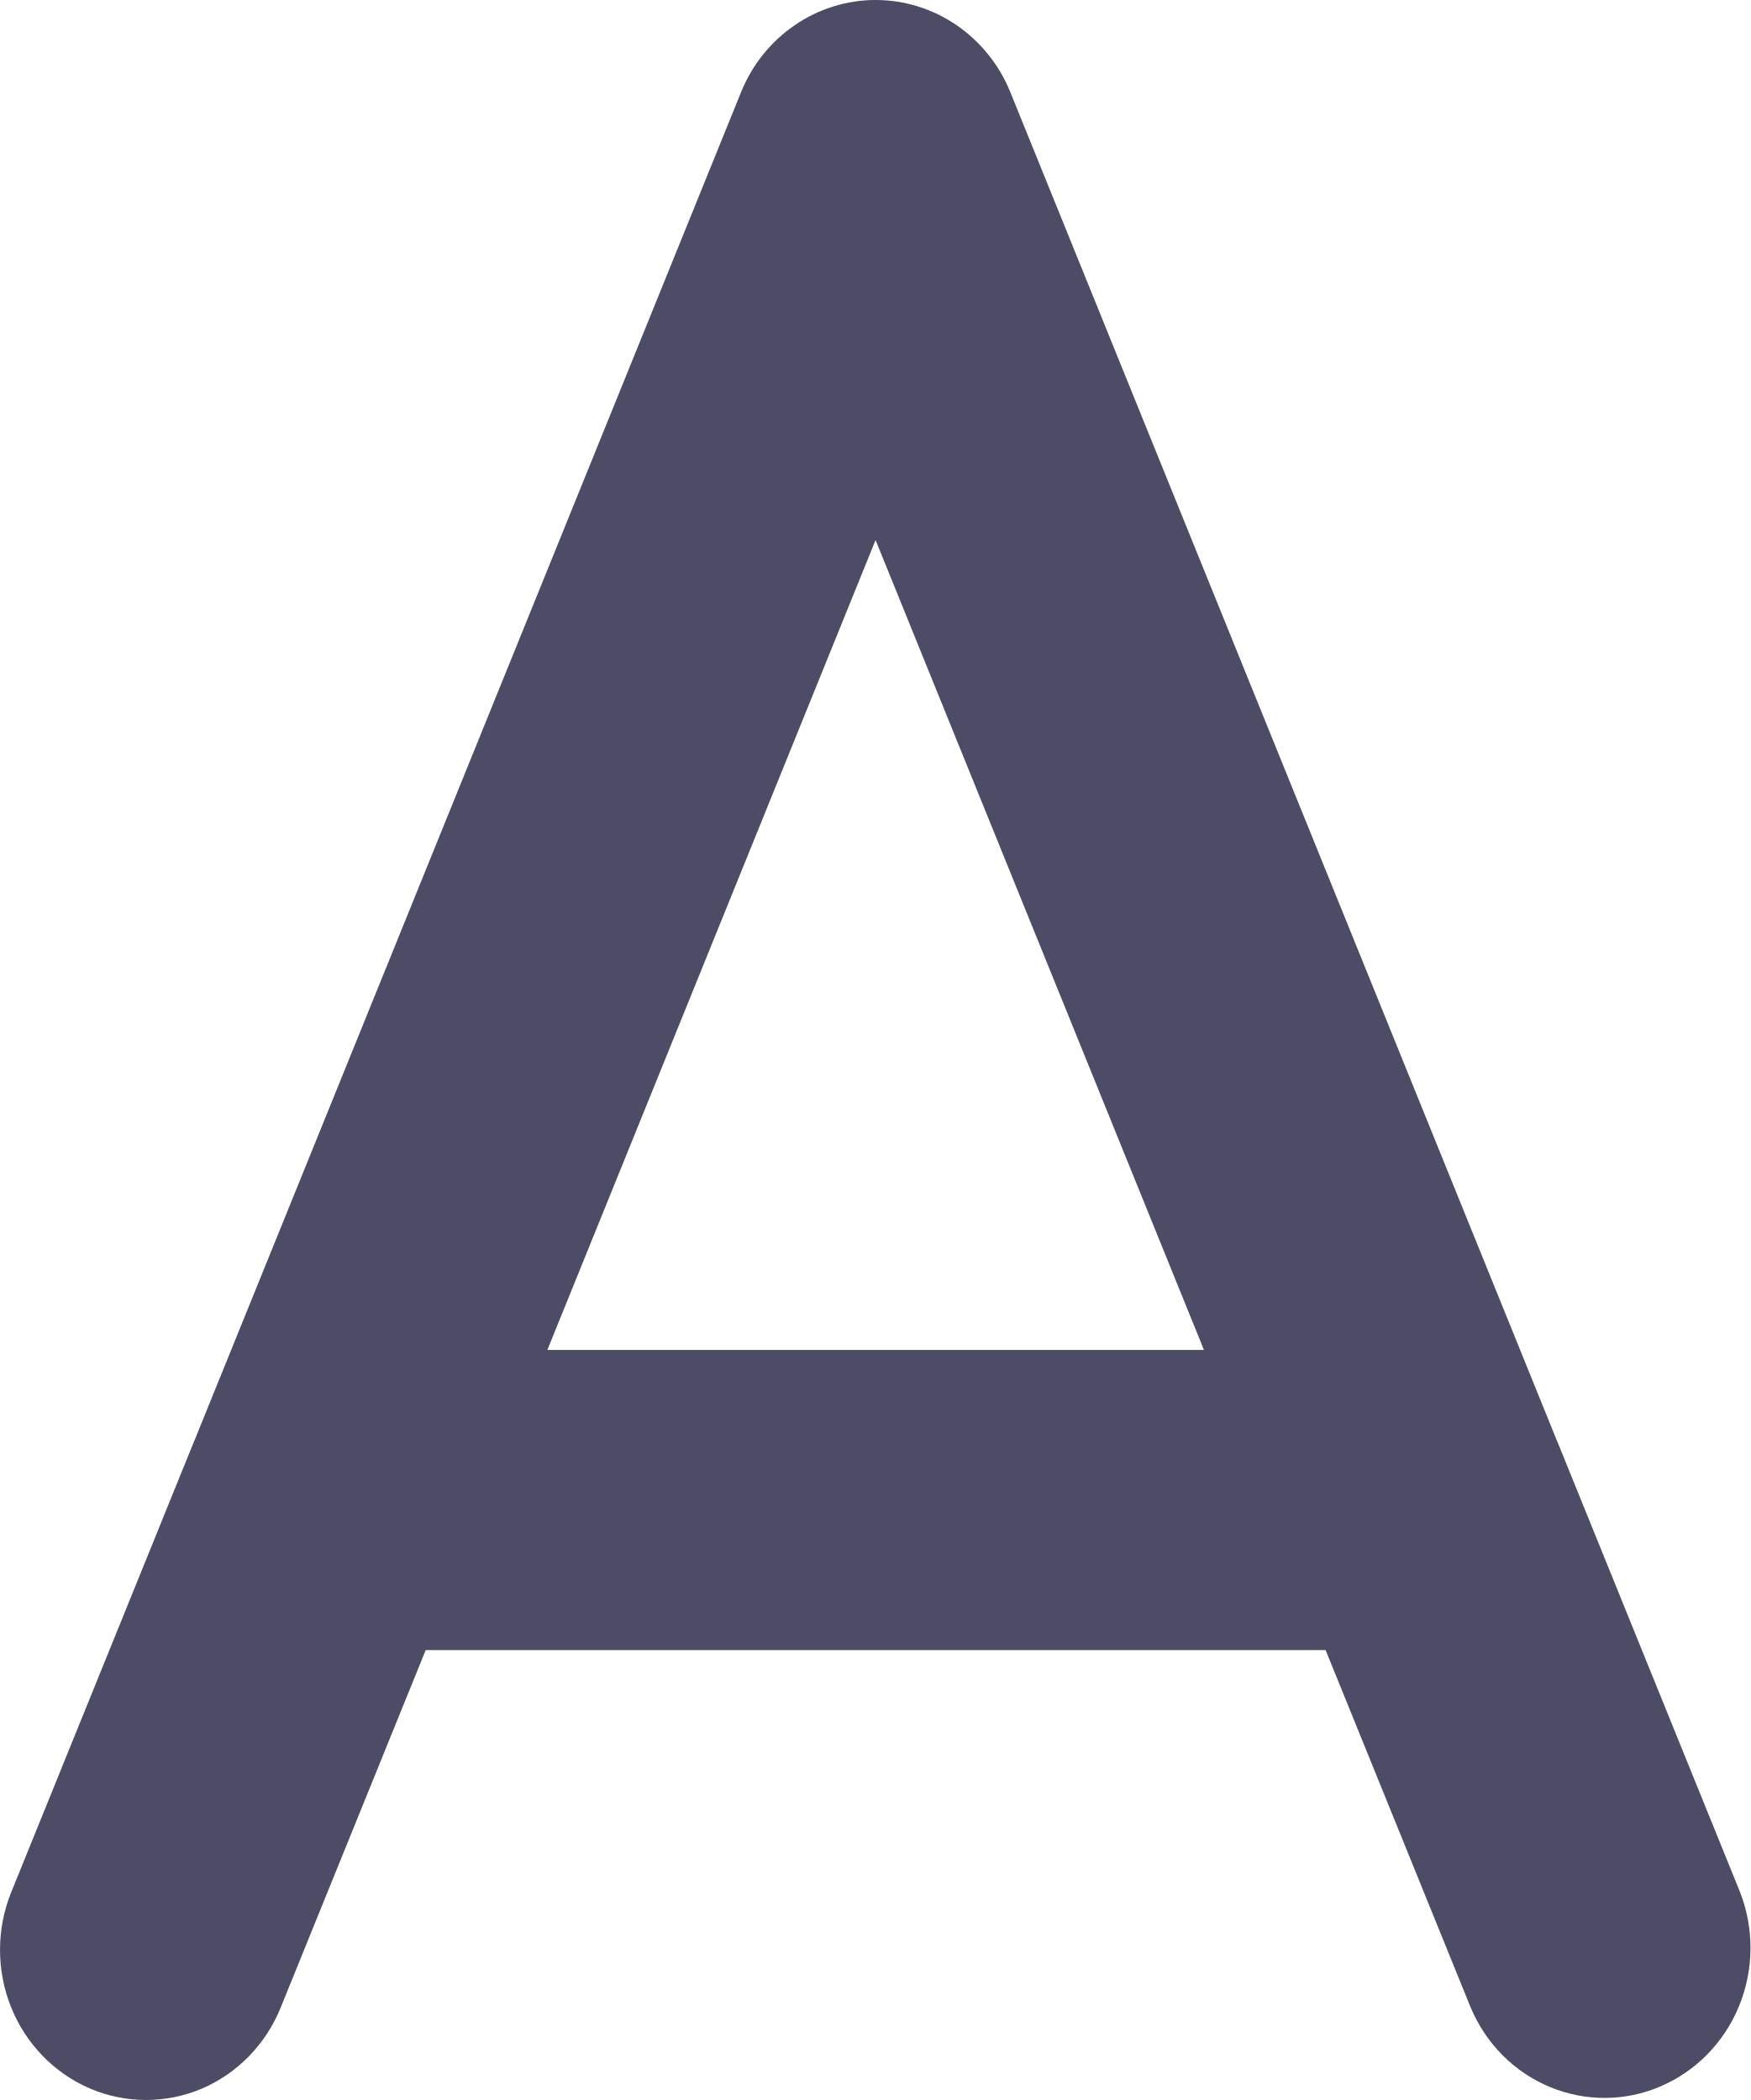
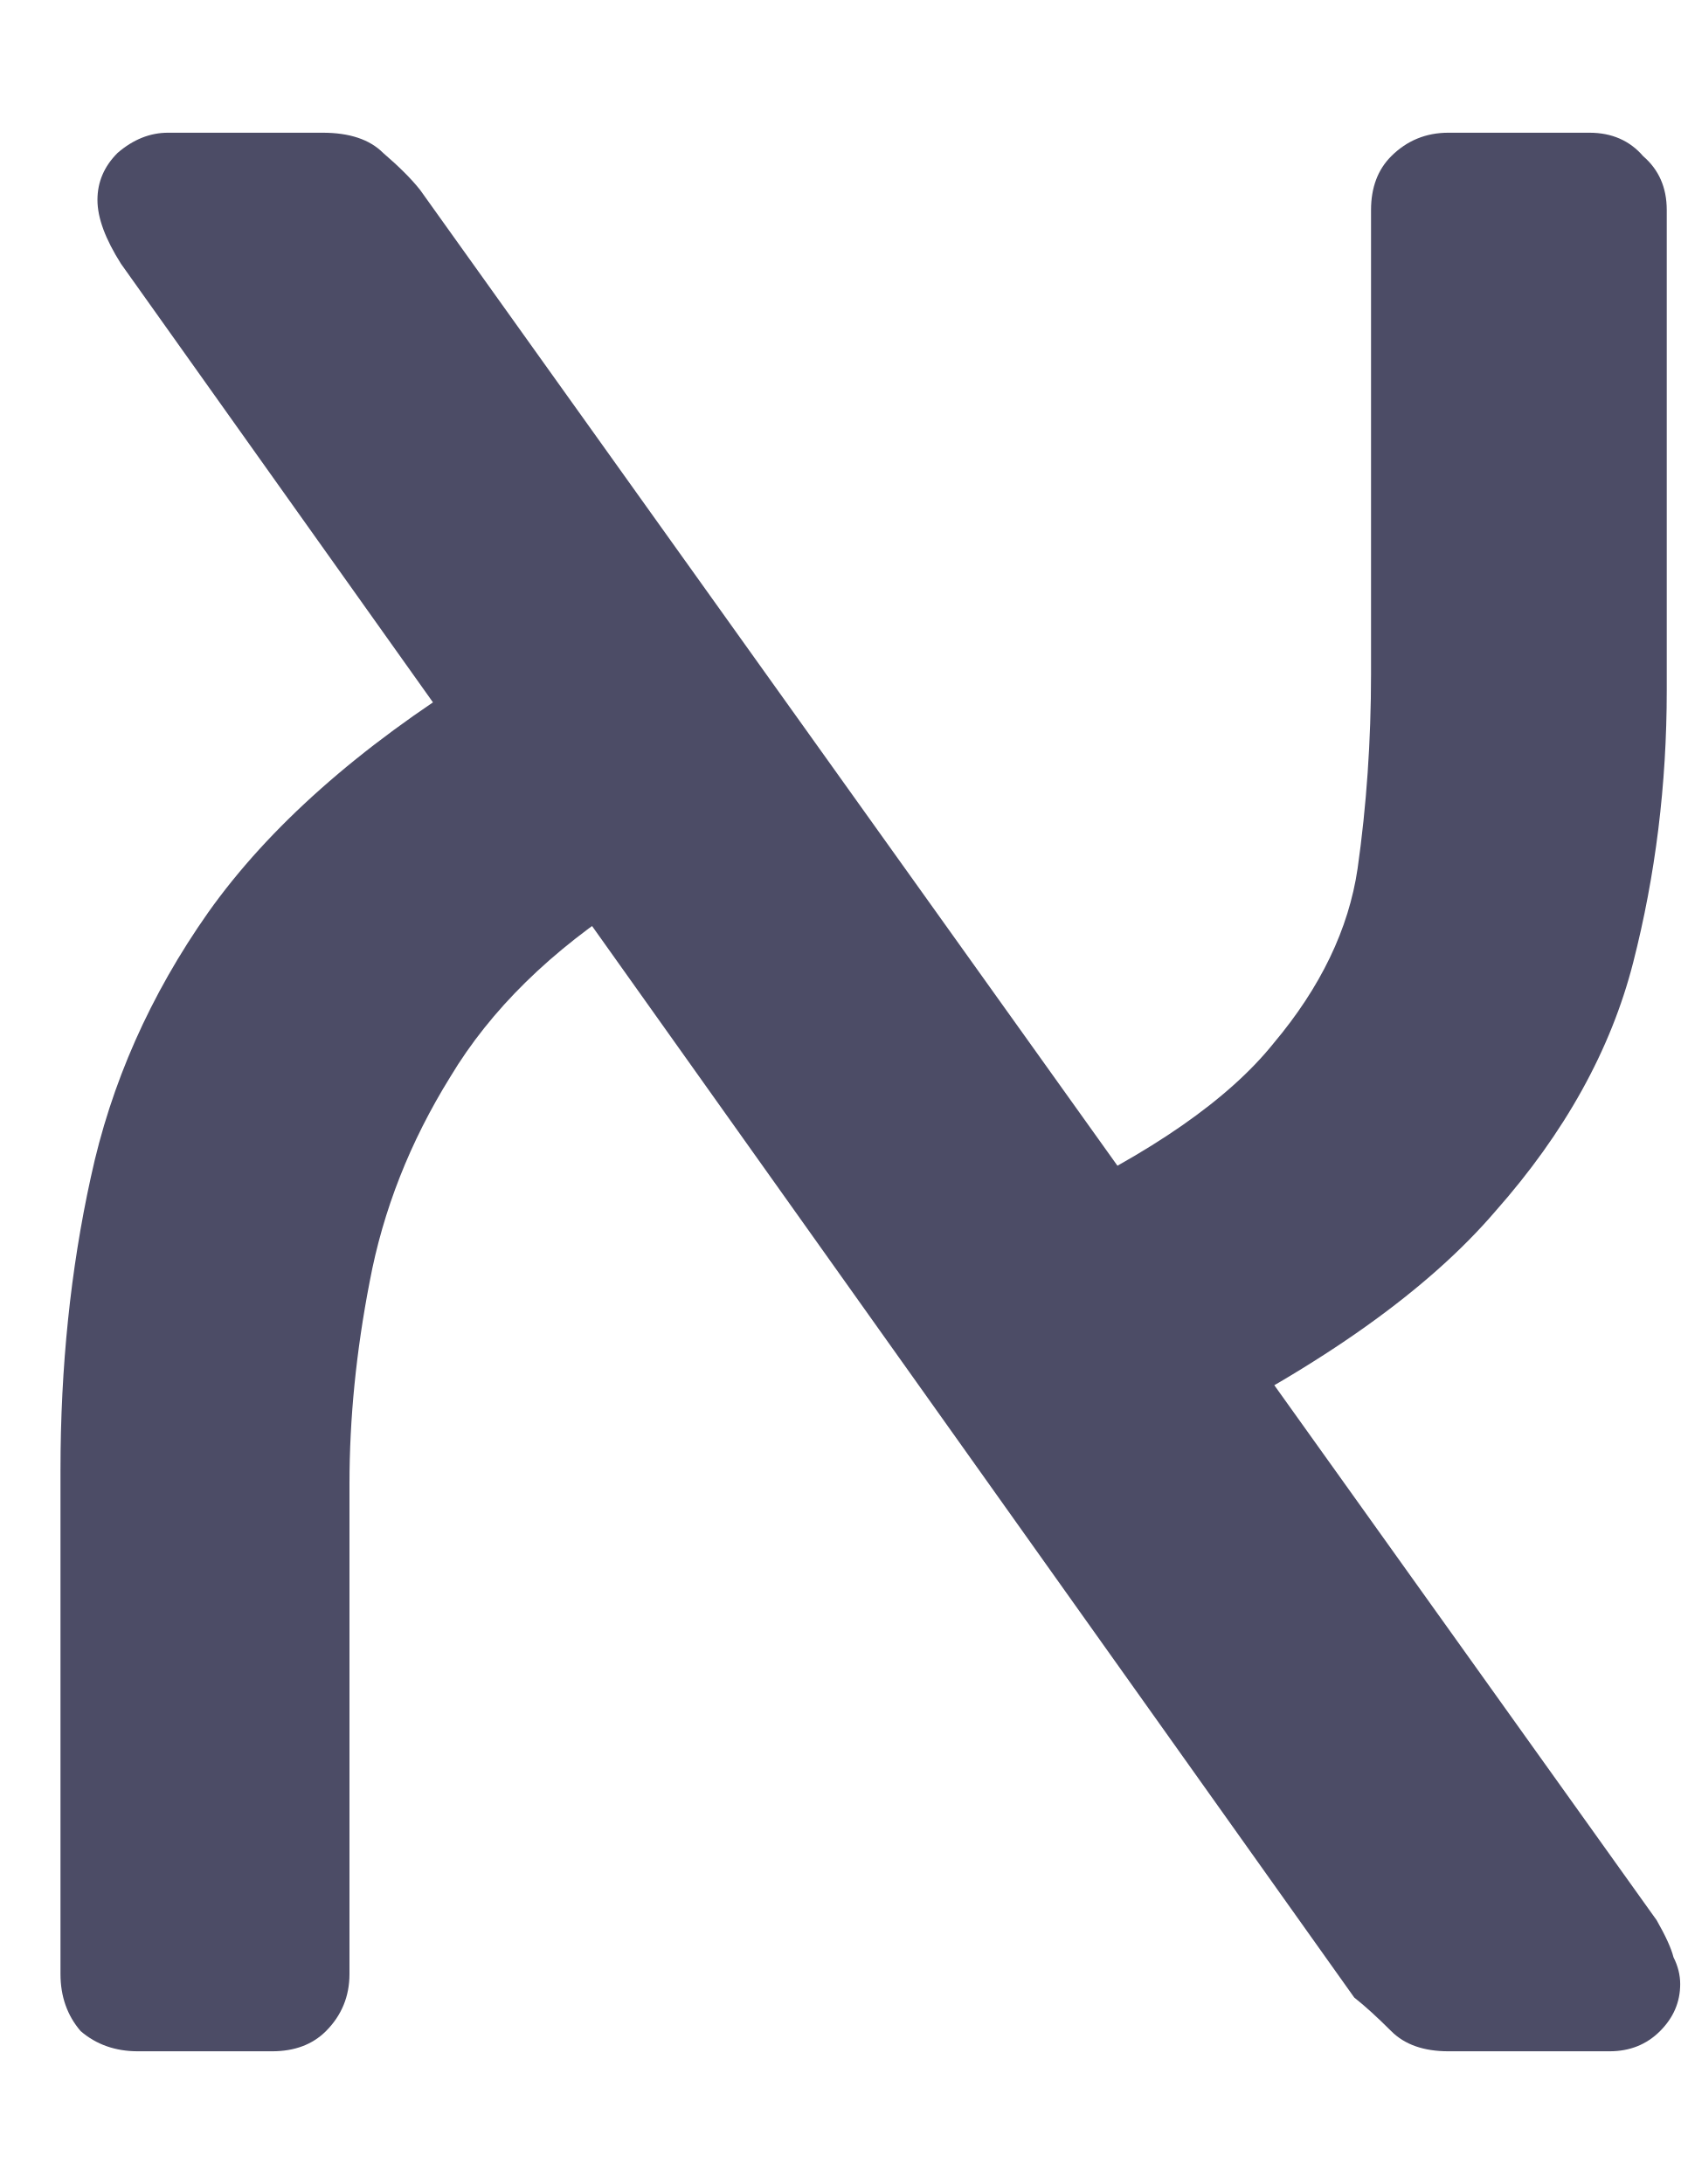
- <svg xmlns="http://www.w3.org/2000/svg" width="10" height="12" viewBox="0 0 10 12" fill="none">
-   <path id="Vector" fill-rule="evenodd" clip-rule="evenodd" d="M5.002 2.98417e-09C5.167 -1.41103e-05 5.328 0.05 5.465 0.144C5.602 0.238 5.709 0.371 5.772 0.527L8.891 8.224L8.906 8.26L9.941 10.813C10.022 11.022 10.02 11.256 9.935 11.463C9.85 11.671 9.689 11.835 9.487 11.922C9.285 12.009 9.058 12.01 8.855 11.926C8.652 11.842 8.489 11.679 8.402 11.472L7.573 9.429H2.432L1.603 11.473C1.518 11.683 1.355 11.849 1.151 11.936C0.946 12.022 0.717 12.021 0.513 11.934C0.309 11.846 0.147 11.679 0.063 11.469C-0.021 11.259 -0.021 11.023 0.064 10.813L1.099 8.26L1.114 8.224L4.233 0.528C4.296 0.371 4.403 0.238 4.54 0.144C4.677 0.05 4.838 2.11547e-05 5.002 2.98417e-09ZM3.127 7.714H6.878L5.002 3.086L3.127 7.714Z" fill="#4C4C66" />
+ <svg xmlns="http://www.w3.org/2000/svg" width="10" height="13" viewBox="0 0 10 13" fill="none">
+   <path id="×" d="M8.62 12.21C8.473 12.21 8.36 12.17 8.28 12.09C8.2 12.01 8.127 11.943 8.06 11.89L0.72 1.57C0.627 1.423 0.58 1.297 0.58 1.19C0.58 1.083 0.62 0.99 0.7 0.91C0.793 0.83 0.893 0.79 1 0.79H1.92C2.08 0.79 2.2 0.83 2.28 0.91C2.373 0.99 2.447 1.063 2.5 1.13L9.86 11.43C9.913 11.523 9.947 11.597 9.96 11.65C9.987 11.703 10 11.757 10 11.81C10 11.917 9.96 12.01 9.88 12.09C9.8 12.17 9.7 12.21 9.58 12.21H8.62ZM0.82 12.21C0.687 12.21 0.573 12.17 0.48 12.09C0.4 11.997 0.36 11.883 0.36 11.75V8.75C0.36 8.137 0.42 7.557 0.54 7.01C0.66 6.45 0.893 5.923 1.24 5.43C1.6 4.923 2.133 4.45 2.84 4.01L3.76 5.35C3.28 5.657 2.92 6.01 2.68 6.41C2.44 6.797 2.28 7.203 2.2 7.63C2.12 8.043 2.08 8.443 2.08 8.83V11.75C2.08 11.883 2.033 11.997 1.94 12.09C1.86 12.17 1.753 12.21 1.62 12.21H0.82ZM7.02 8.55L6.2 7.17C6.853 6.863 7.313 6.543 7.58 6.21C7.86 5.877 8.027 5.53 8.08 5.17C8.133 4.797 8.16 4.41 8.16 4.01V1.25C8.16 1.117 8.2 1.01 8.28 0.93C8.373 0.837 8.487 0.79 8.62 0.79H9.46C9.593 0.79 9.7 0.837 9.78 0.93C9.873 1.01 9.92 1.117 9.92 1.25V4.11C9.92 4.67 9.853 5.21 9.72 5.73C9.587 6.25 9.313 6.743 8.9 7.21C8.5 7.677 7.873 8.123 7.02 8.55Z" fill="#4C4C66" />
</svg>
